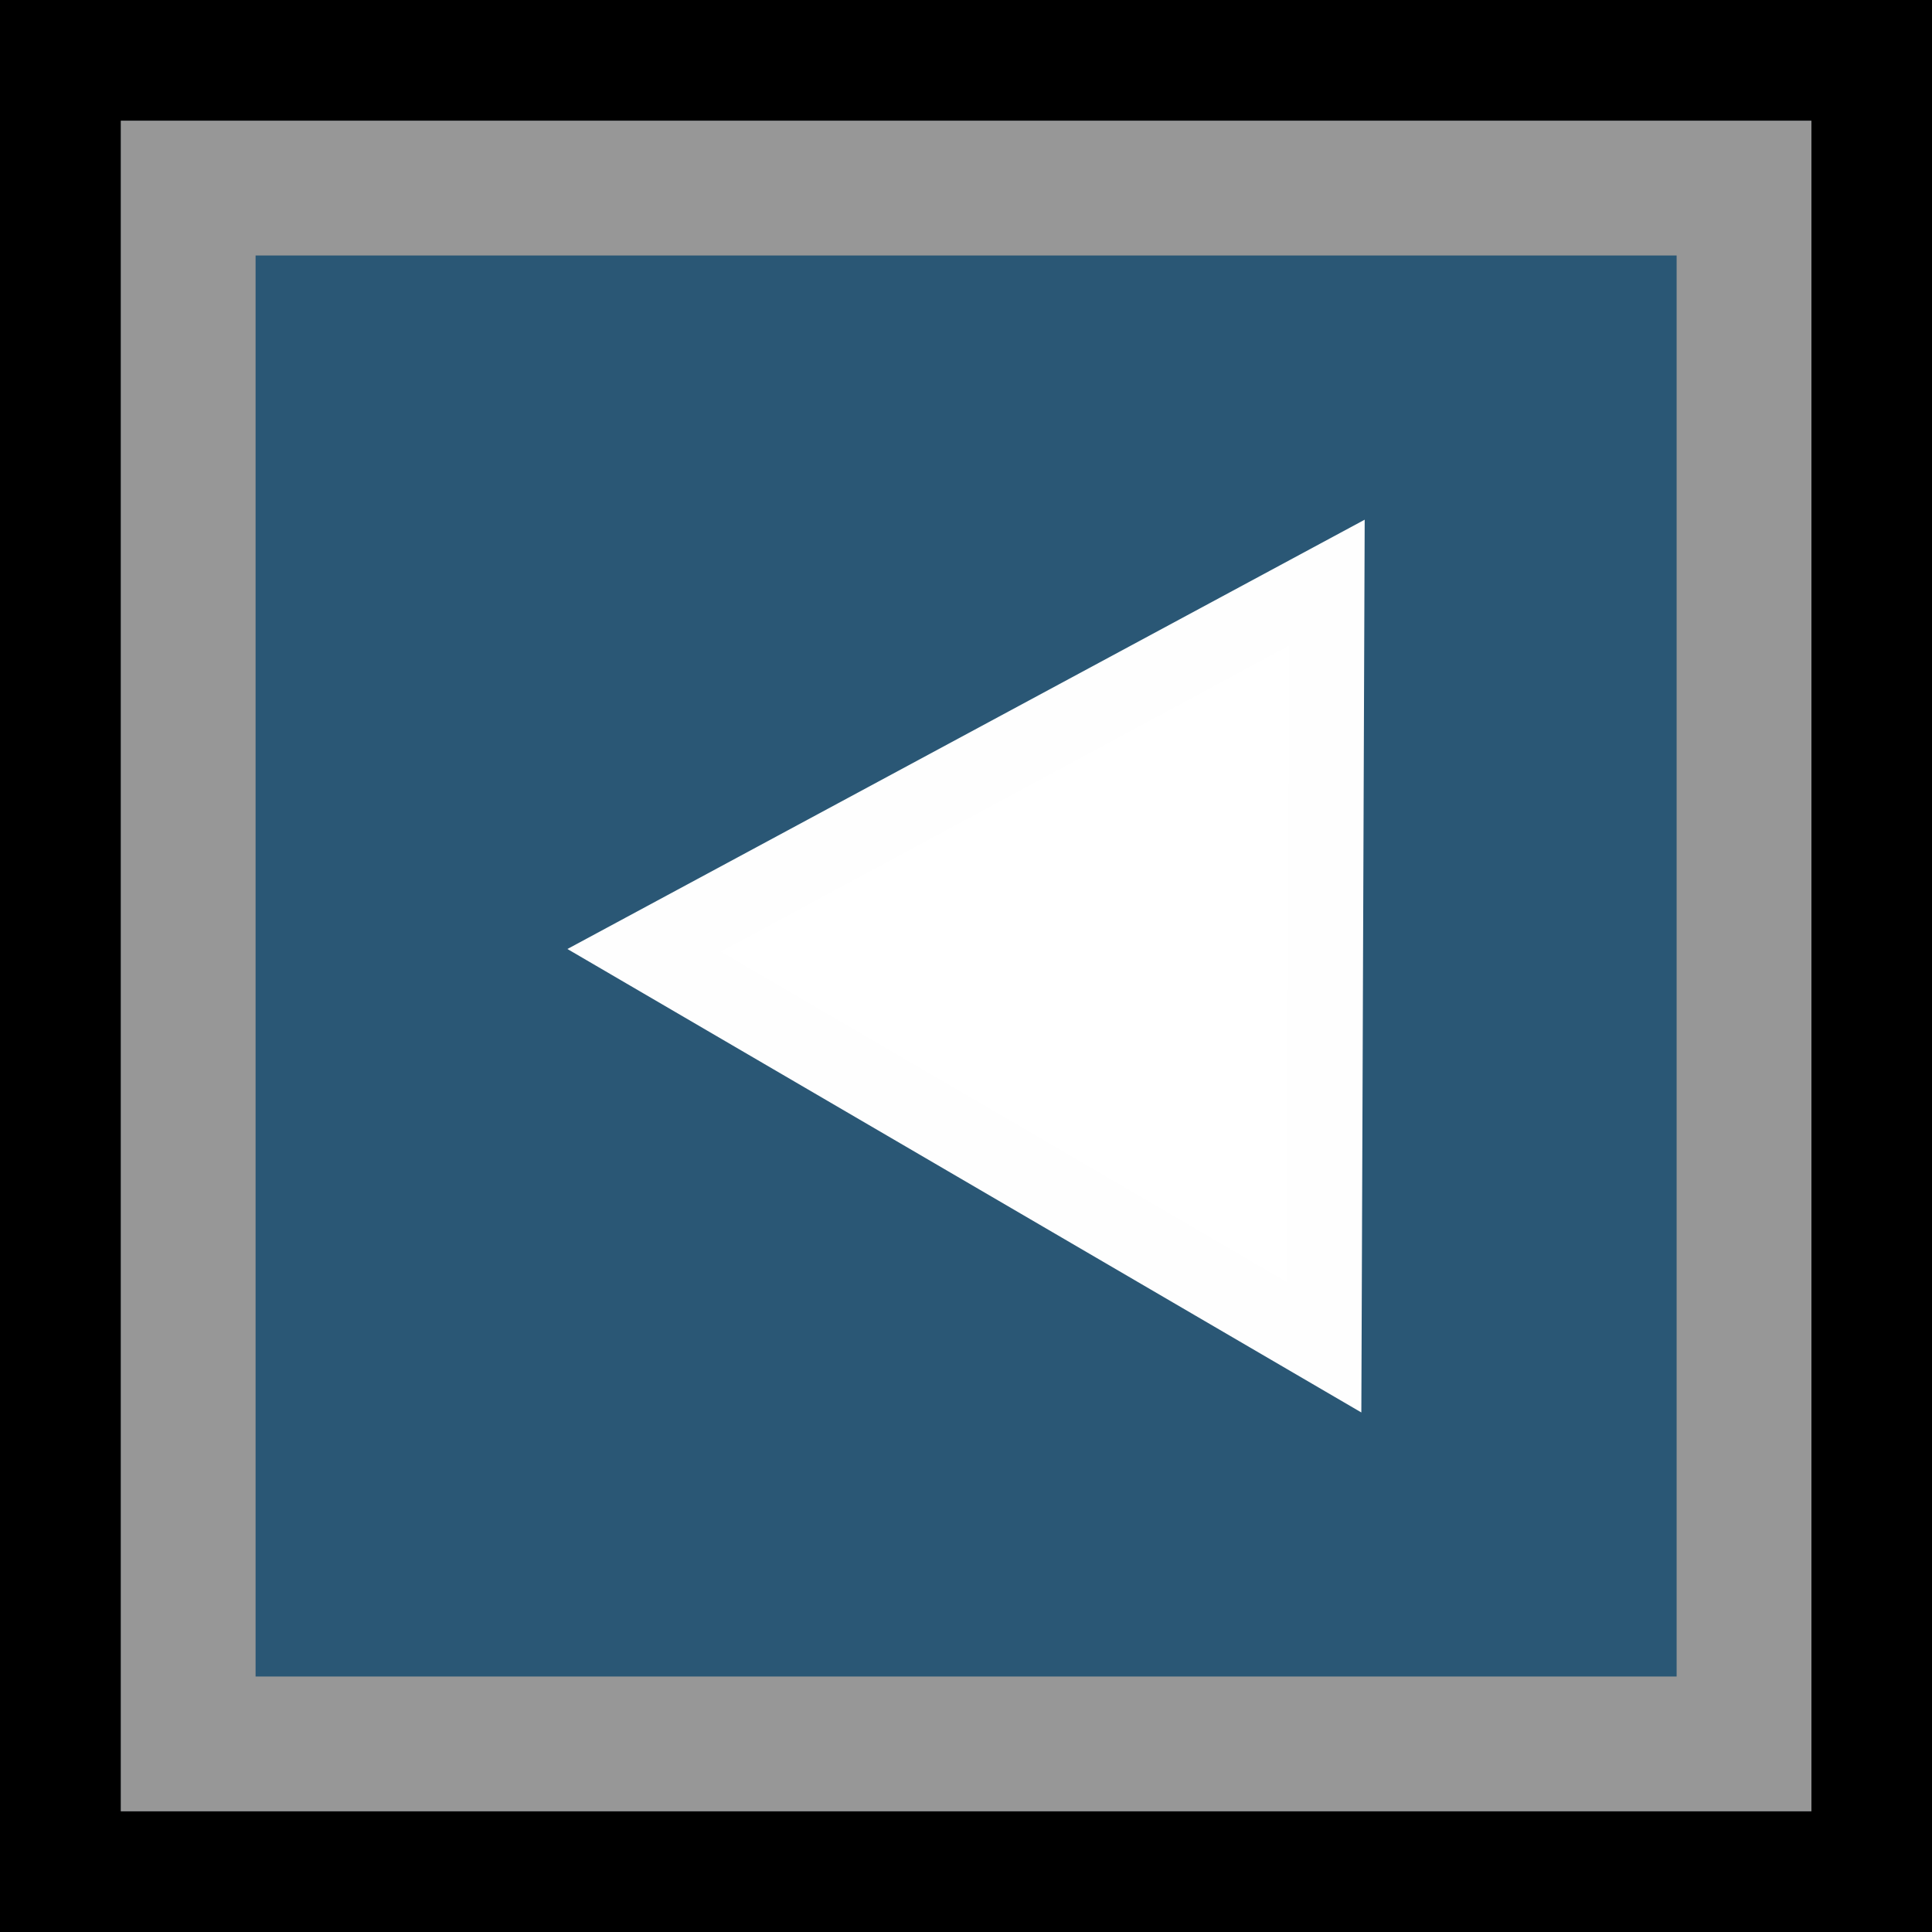
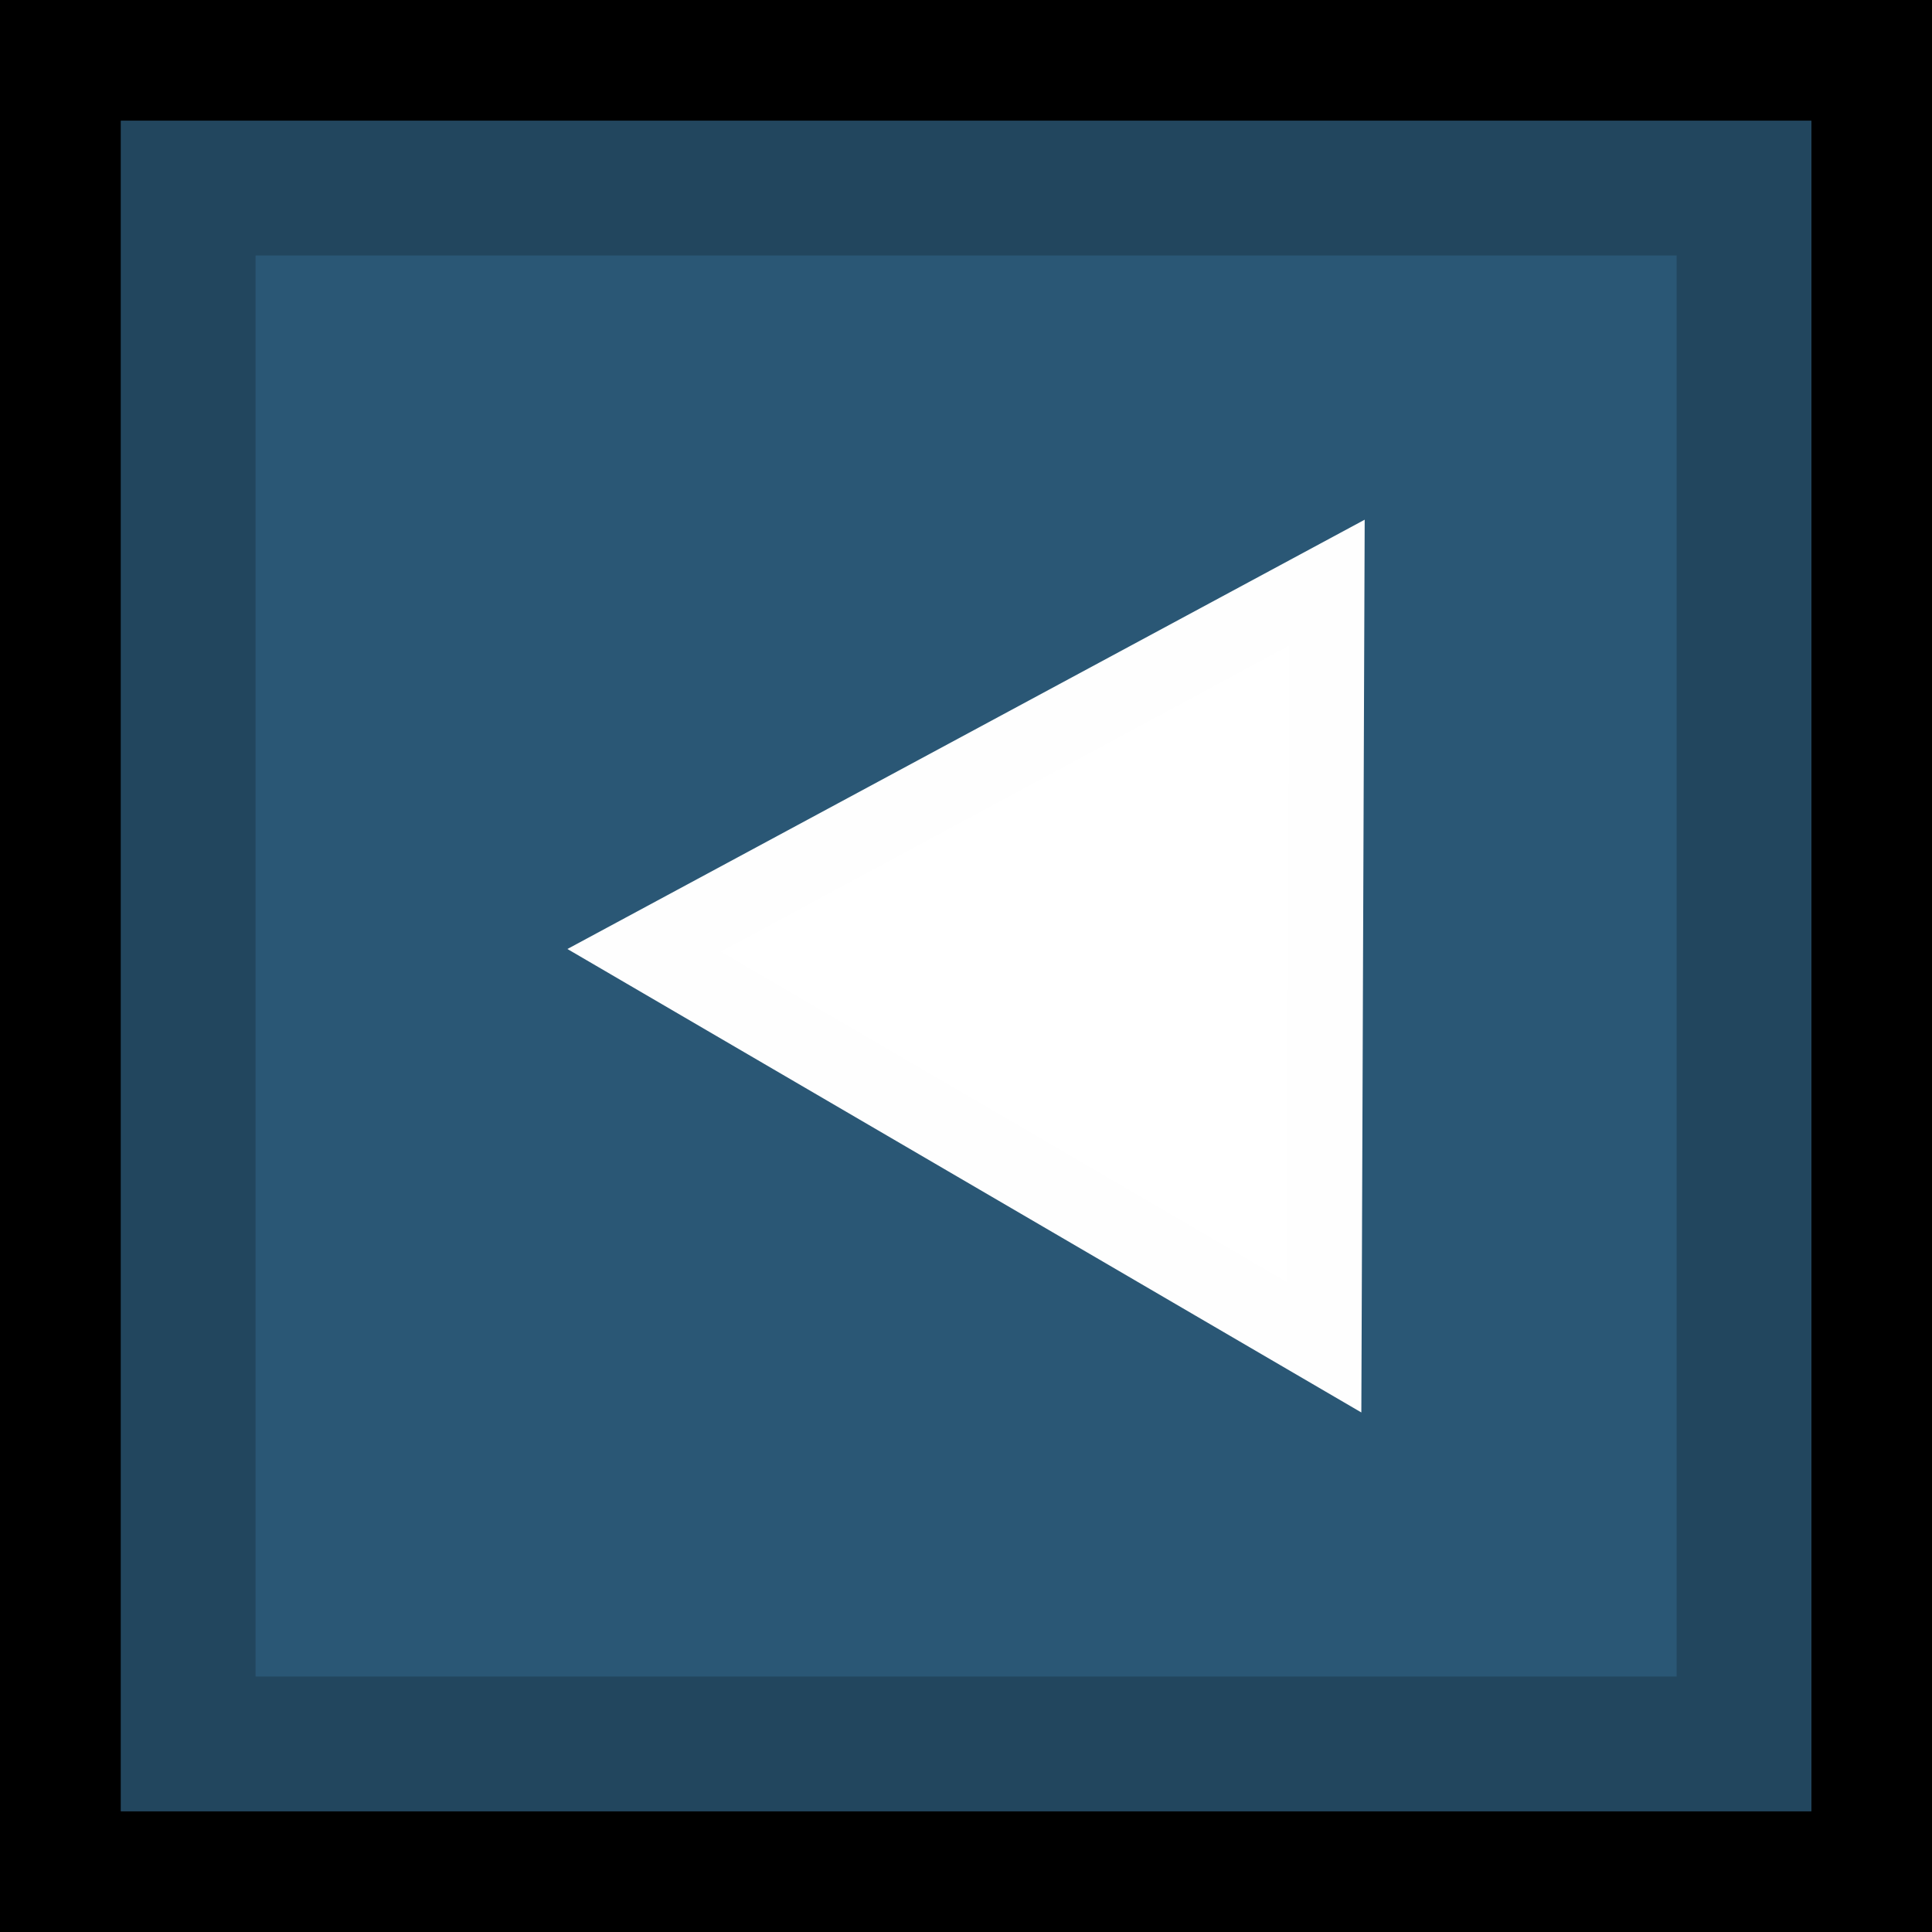
<svg xmlns="http://www.w3.org/2000/svg" width="16" height="16" viewBox="0 0 4.233 4.233" version="1.1" id="svg12484">
  <defs id="defs12478" />
  <g id="layer1" transform="translate(-87.43441,-107.8137)">
    <g transform="matrix(0.2727061,0,0,-0.2727061,12.5032,432.8505)" id="g12430" style="stroke-width:1.294">
      <path style="opacity:1;fill:#2a5775;fill-opacity:1;fill-rule:nonzero;stroke:#000000;stroke-width:0.974;stroke-linecap:square;stroke-linejoin:miter;stroke-miterlimit:6.1;stroke-dasharray:none;stroke-dashoffset:0;stroke-opacity:1" d="m 275.256,1191.408 h 14.55 v -14.55 h -14.55 z" id="rect4528" />
      <path style="fill:#ffffff;fill-opacity:1;fill-rule:evenodd;stroke:#fefefe;stroke-width:0.603px;stroke-linecap:butt;stroke-linejoin:miter;stroke-opacity:1" d="m 285.43,1187.213 -5.486,-2.954 5.463,-3.189 z" id="path817" />
-       <rect style="opacity:1;fill:none;fill-opacity:1;fill-rule:nonzero;stroke:#979797;stroke-width:1.083;stroke-linecap:square;stroke-linejoin:miter;stroke-miterlimit:6.1;stroke-dasharray:none;stroke-dashoffset:0;stroke-opacity:1" id="rect817" width="12.5" height="12.5" x="276.281" y="-1190.383" transform="scale(1,-1)" />
+       <rect style="opacity:1;fill:none;fill-opacity:1;fill-rule:nonzero;stroke:#22465e;stroke-width:1.083;stroke-linecap:square;stroke-linejoin:miter;stroke-miterlimit:6.1;stroke-dasharray:none;stroke-dashoffset:0;stroke-opacity:1" id="rect817" width="12.5" height="12.5" x="276.281" y="-1190.383" transform="scale(1,-1)" />
    </g>
  </g>
</svg>
